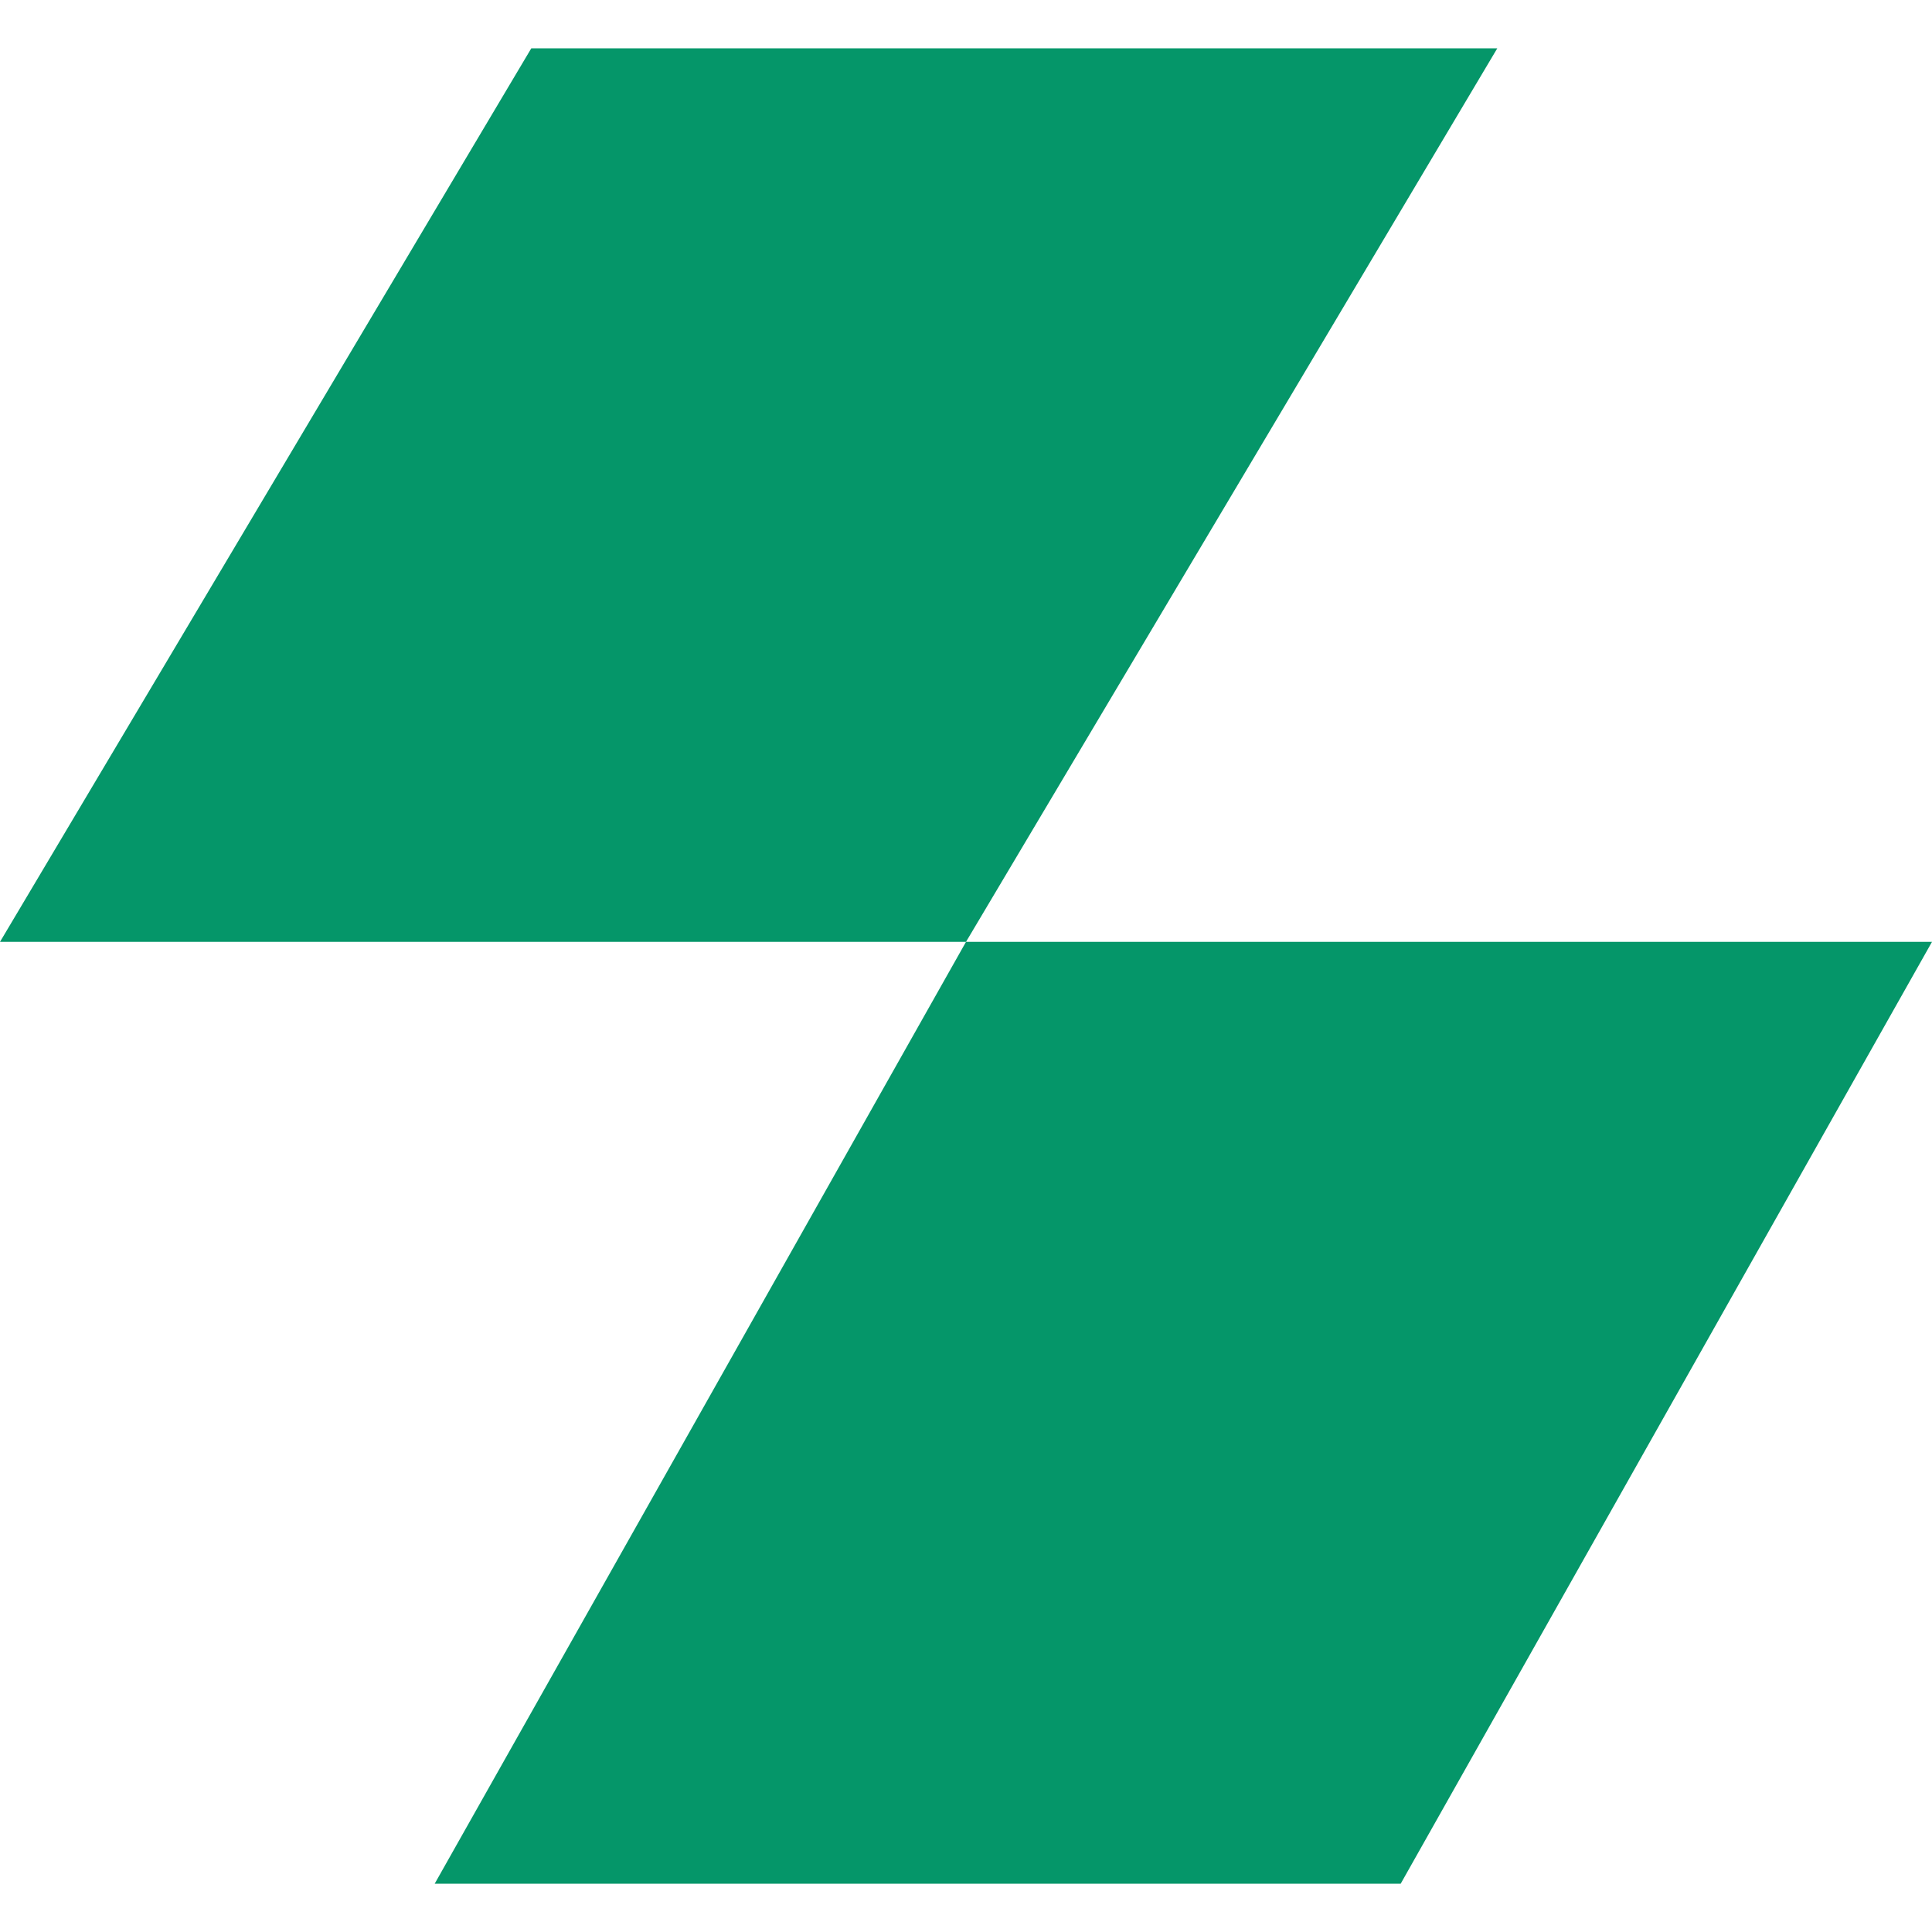
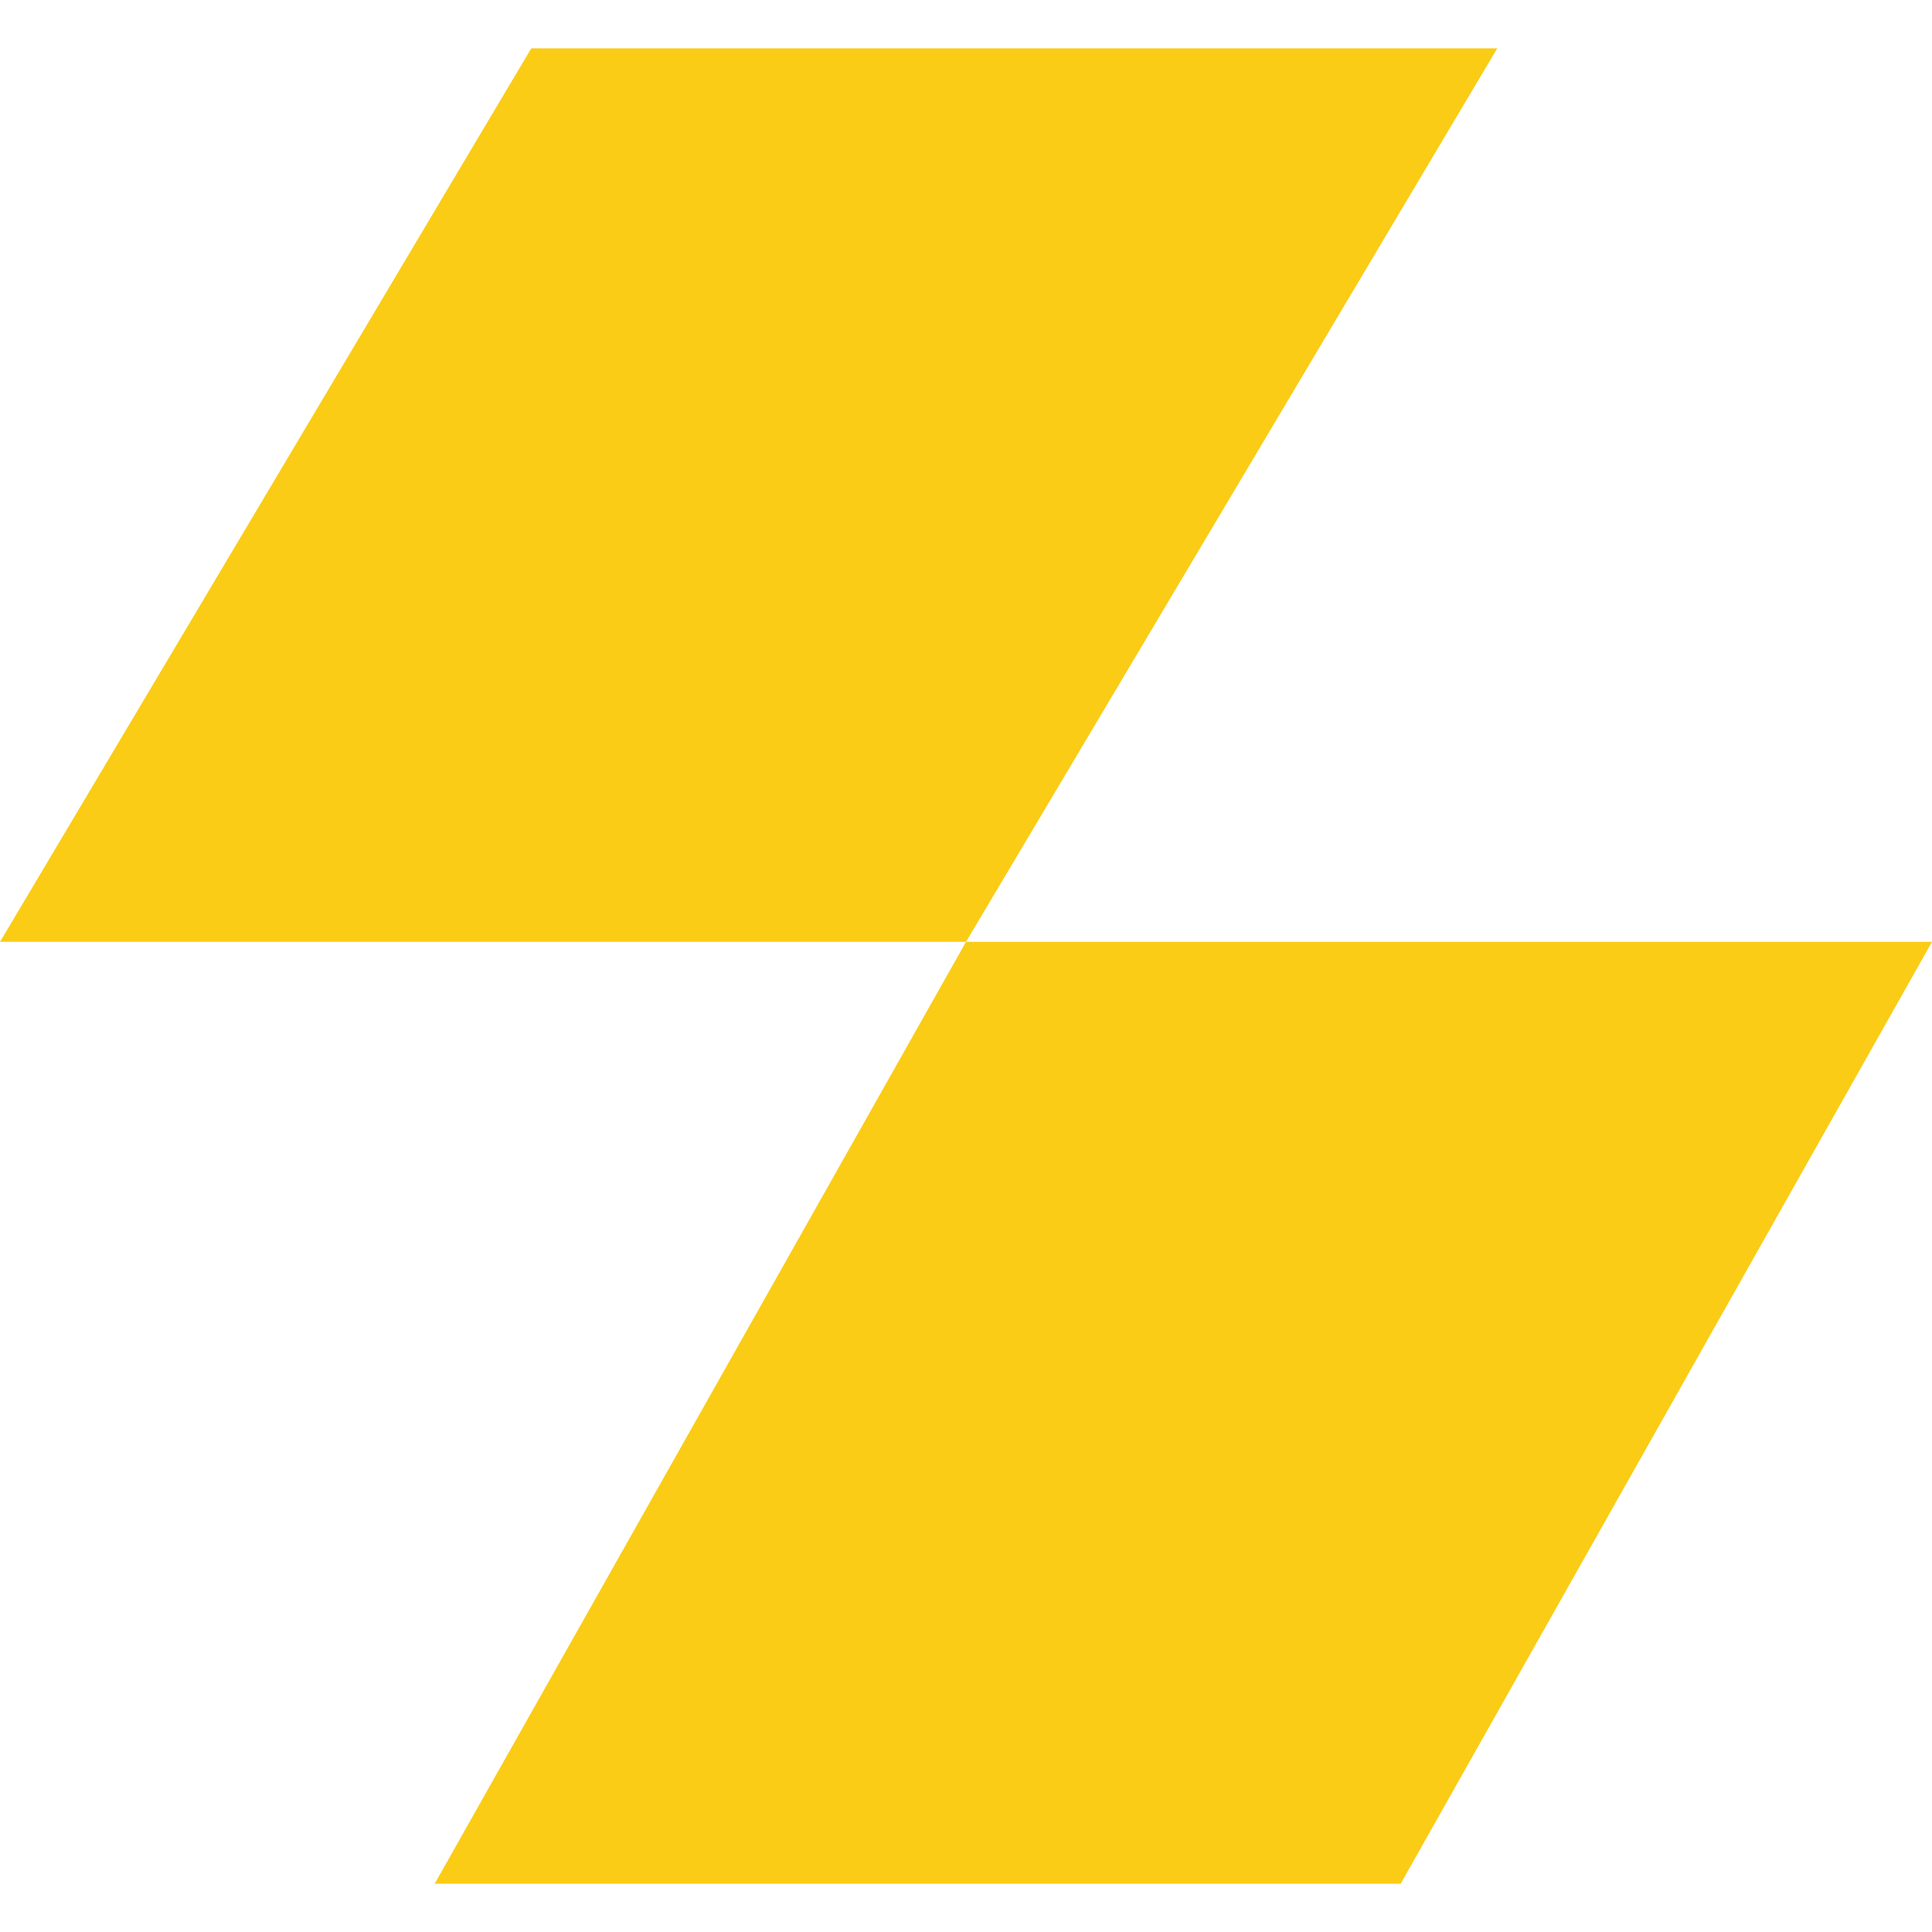
<svg xmlns="http://www.w3.org/2000/svg" width="20" height="20" viewBox="0 0 20 20" fill="none">
-   <path fill-rule="evenodd" clip-rule="evenodd" d="M0 9.75L5.5 0.5H15.5L10 9.75H0ZM10 9.75L4.5 19.5H14.5L20 9.75L10 9.75Z" fill="#059669" />
+   <path fill-rule="evenodd" clip-rule="evenodd" d="M0 9.75L5.5 0.5H15.5L10 9.75H0ZM10 9.75L4.5 19.5H14.5L20 9.75L10 9.75Z" fill="#facc15" />
</svg>
